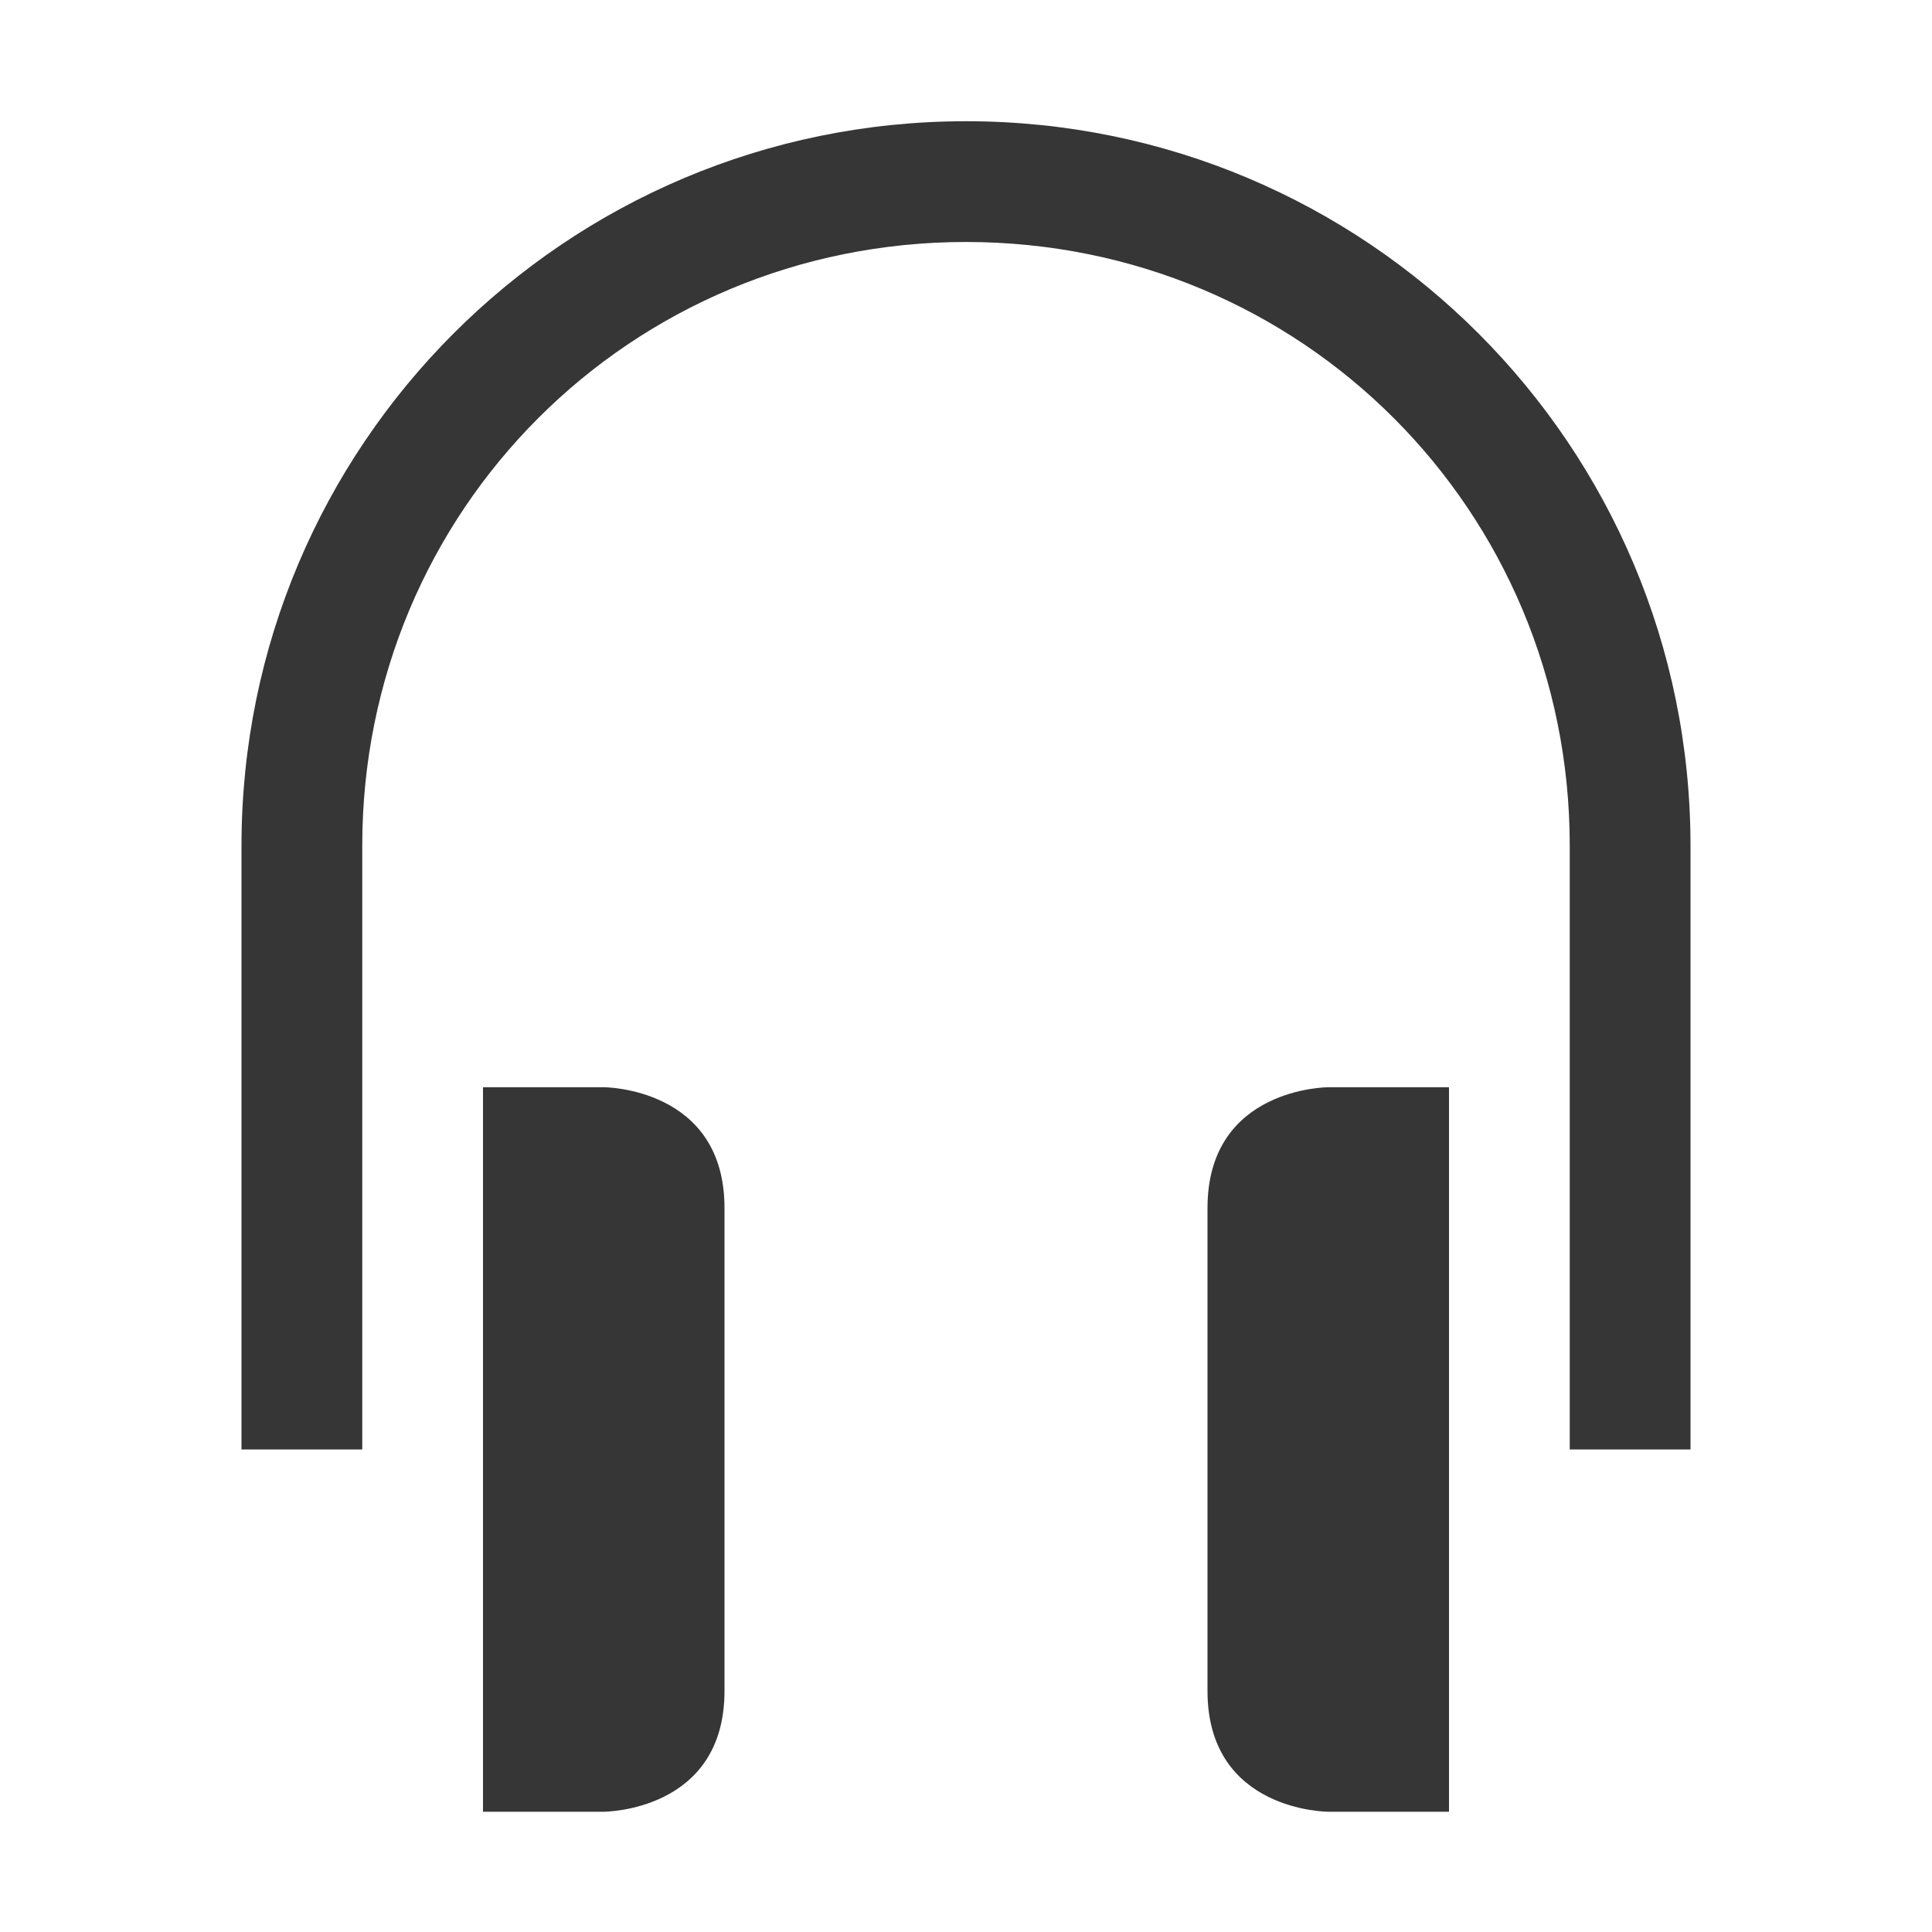
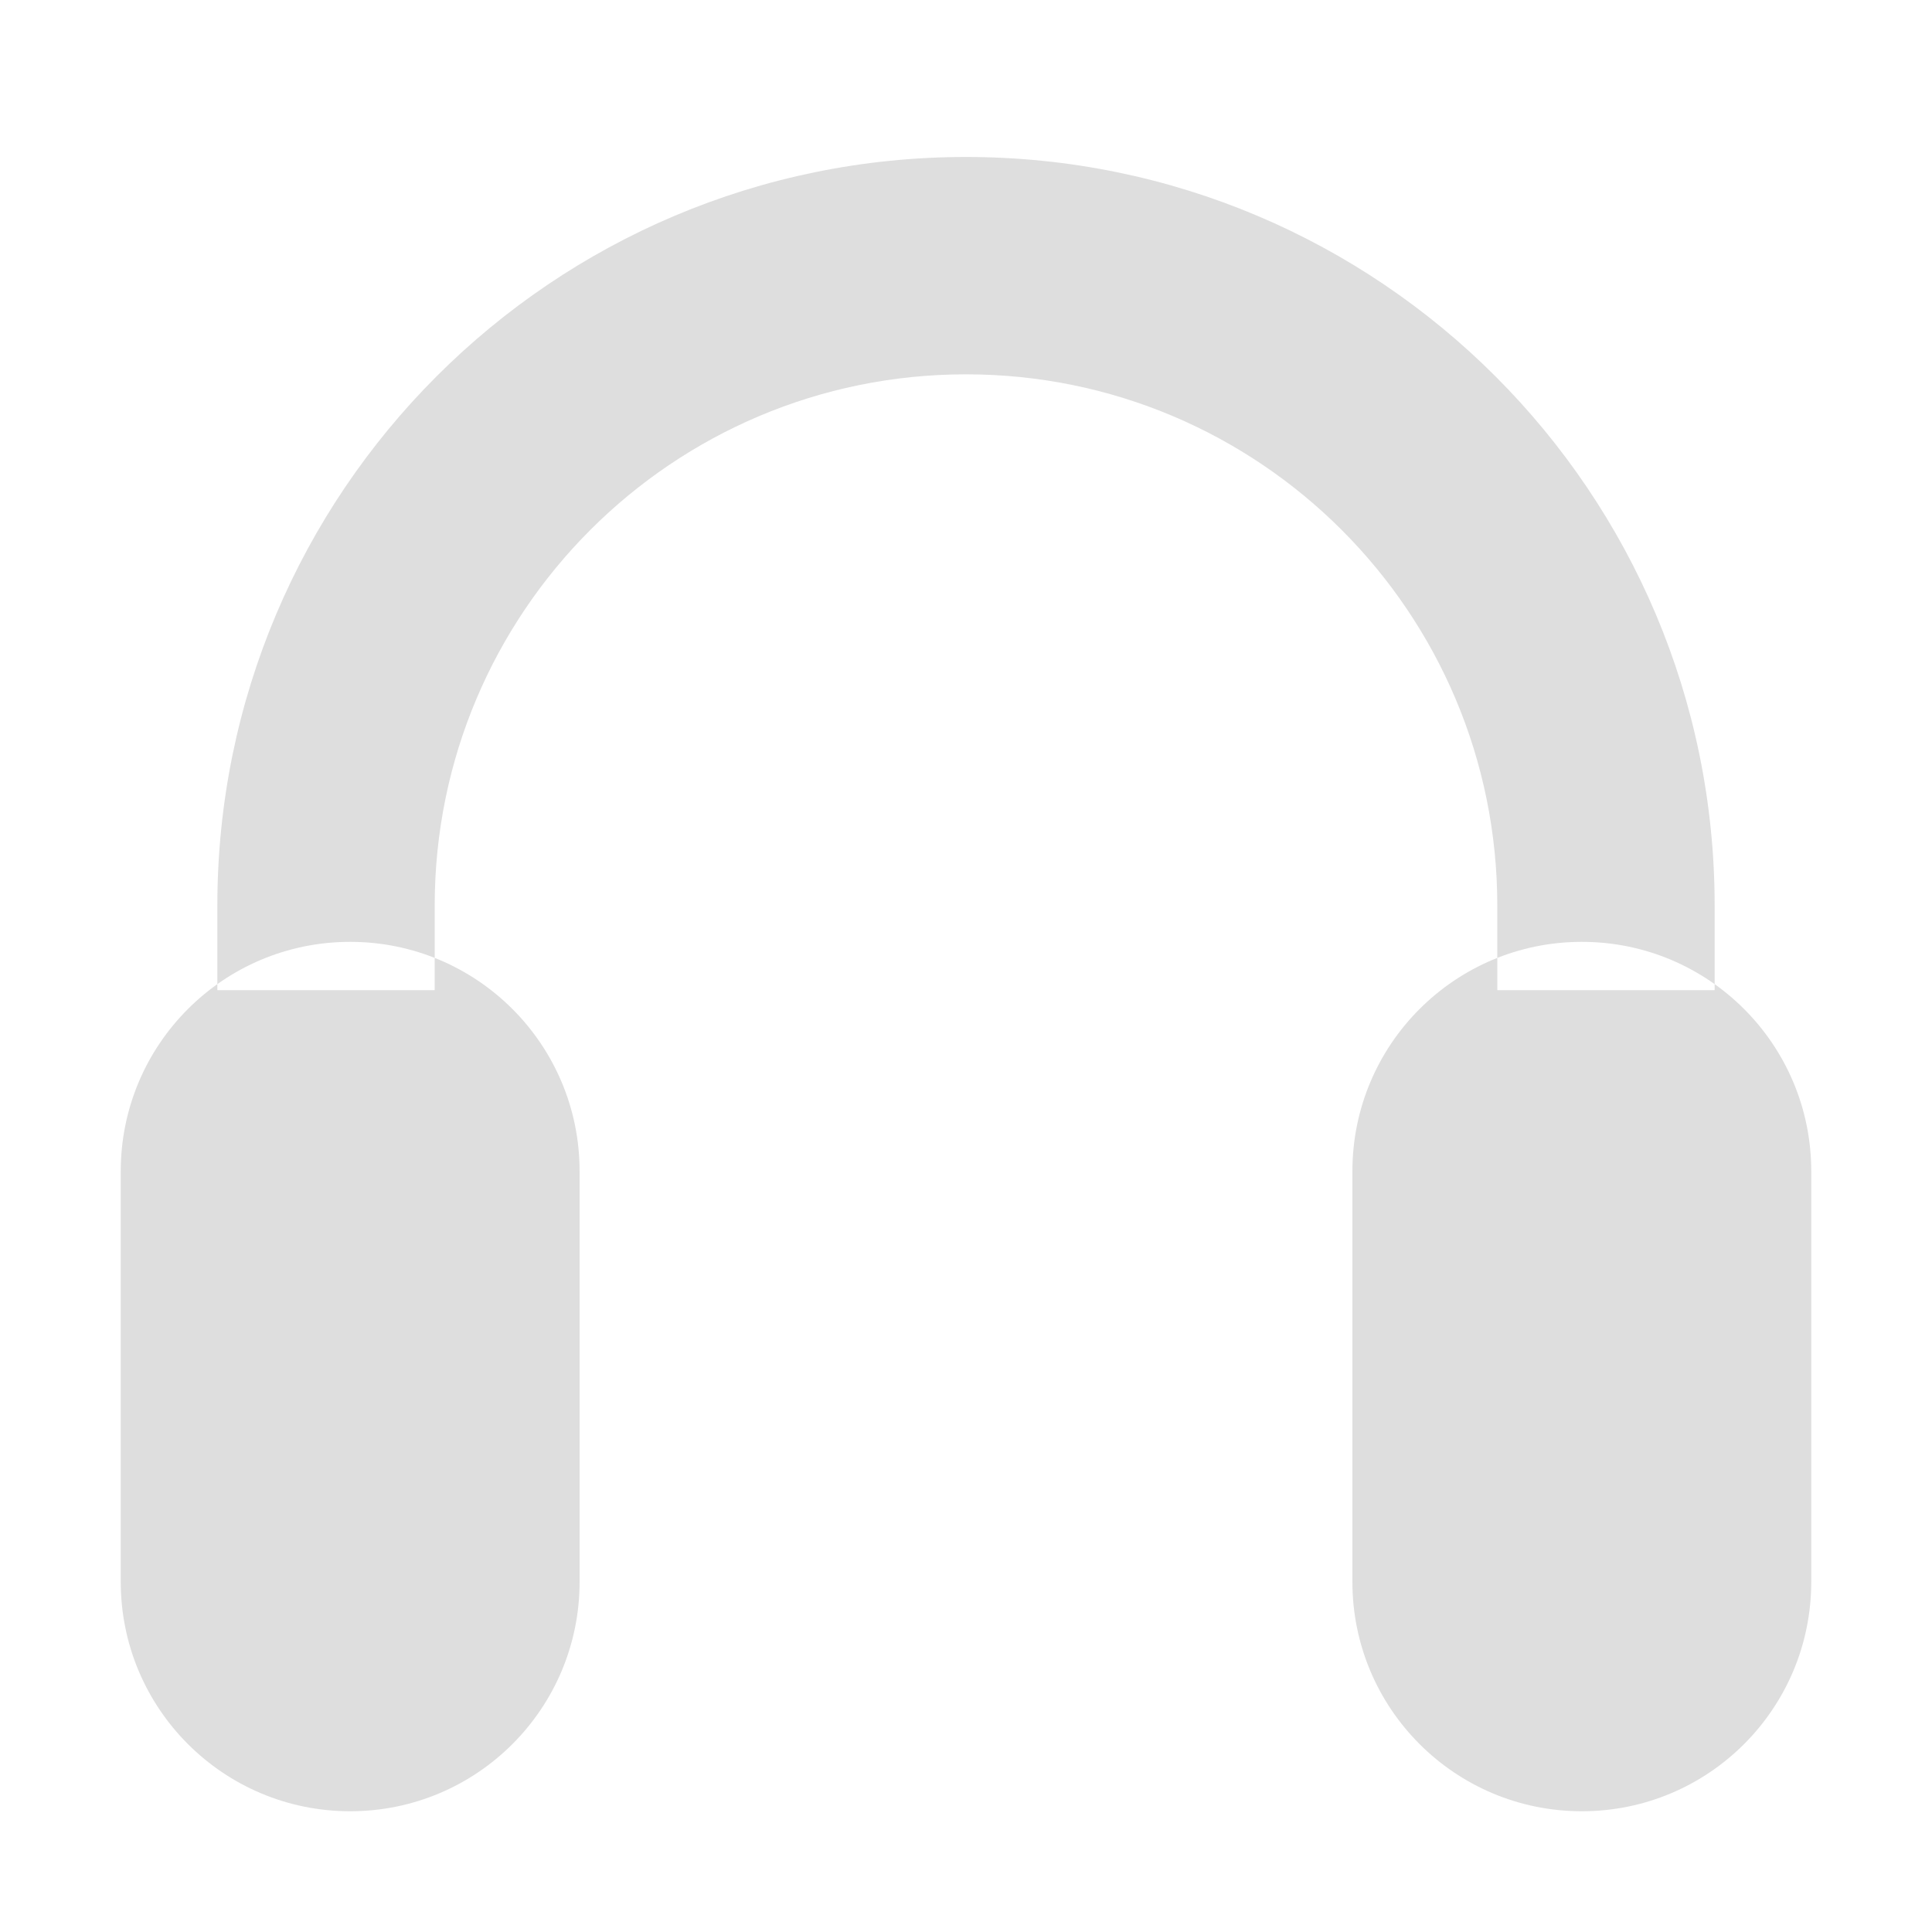
<svg xmlns="http://www.w3.org/2000/svg" width="16" height="16" version="1.1">
-   <path d="m8 1.004c-3.315 0-6 2.685-6 6v5h1v-5c0-2.779 2.222-5 5-5 2.779 0 5 2.221 5 5v5h1v-5c0-3.315-2.684-6-6-6zm-4 8v6h1s1 0 1-1v-4c0-1-1-1-1-1zm7 0s-1 0-1 1v4c0 1 1 1 1 1h1v-6z" fill="#363636" />
+   <path fill="#dedede" d="M 8,1.3 C 4.576,1.3 1.8,4.076 1.8,7.5 L 1.8,8.2 L 3.6,8.2 L 3.6,7.5 C 3.6,5.07 5.57,3.1 8,3.1 C 10.43,3.1 12.4,5.07 12.4,7.5 L 12.4,8.2 L 14.2,8.2 L 14.2,7.5 C 14.2,4.076 11.424,1.3 8,1.3 Z M 2.9,7.8 C 3.95,7.8 4.8,8.65 4.8,9.7 L 4.8,13.1 C 4.8,14.15 3.95,15.0 2.9,15.0 C 1.85,15.0 1.0,14.15 1.0,13.1 L 1.0,9.7 C 1.0,8.65 1.85,7.8 2.9,7.8 Z M 13.1,7.8 C 14.15,7.8 15.0,8.65 15.0,9.7 L 15.0,13.1 C 15.0,14.15 14.15,15.0 13.1,15.0 C 12.05,15.0 11.2,14.15 11.2,13.1 L 11.2,9.7 C 11.2,8.65 12.05,7.8 13.1,7.8 Z" />
</svg>
